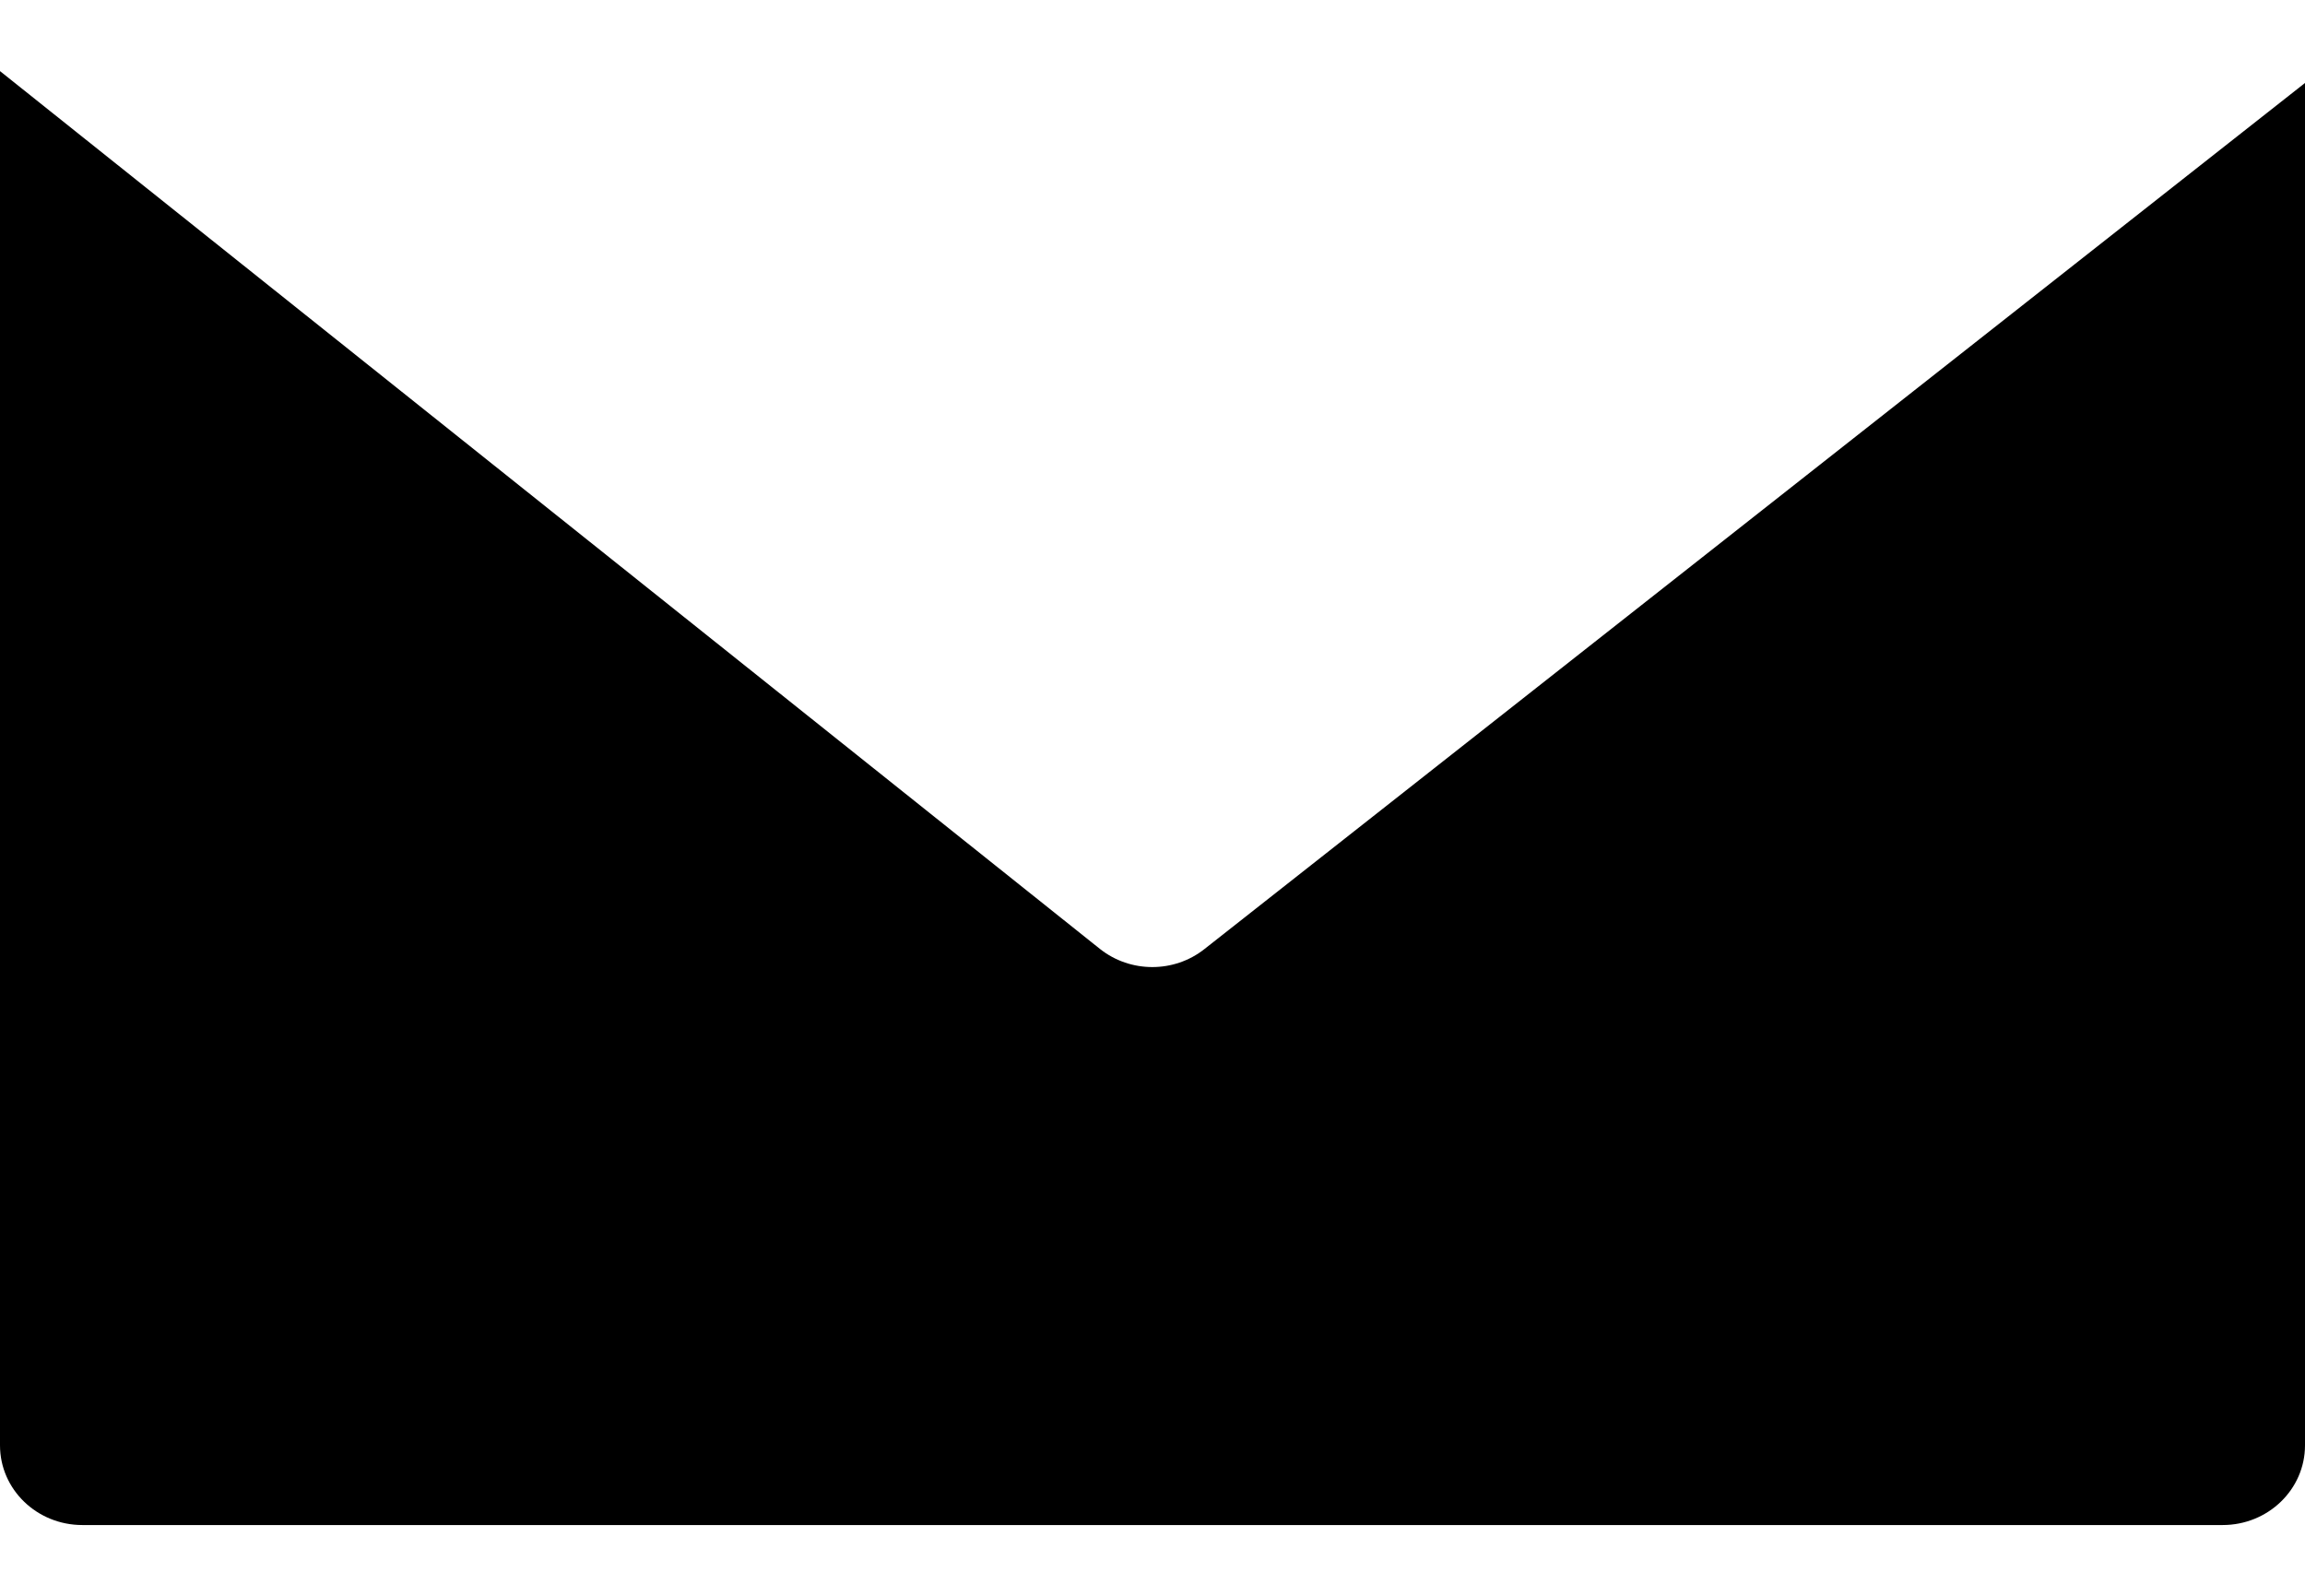
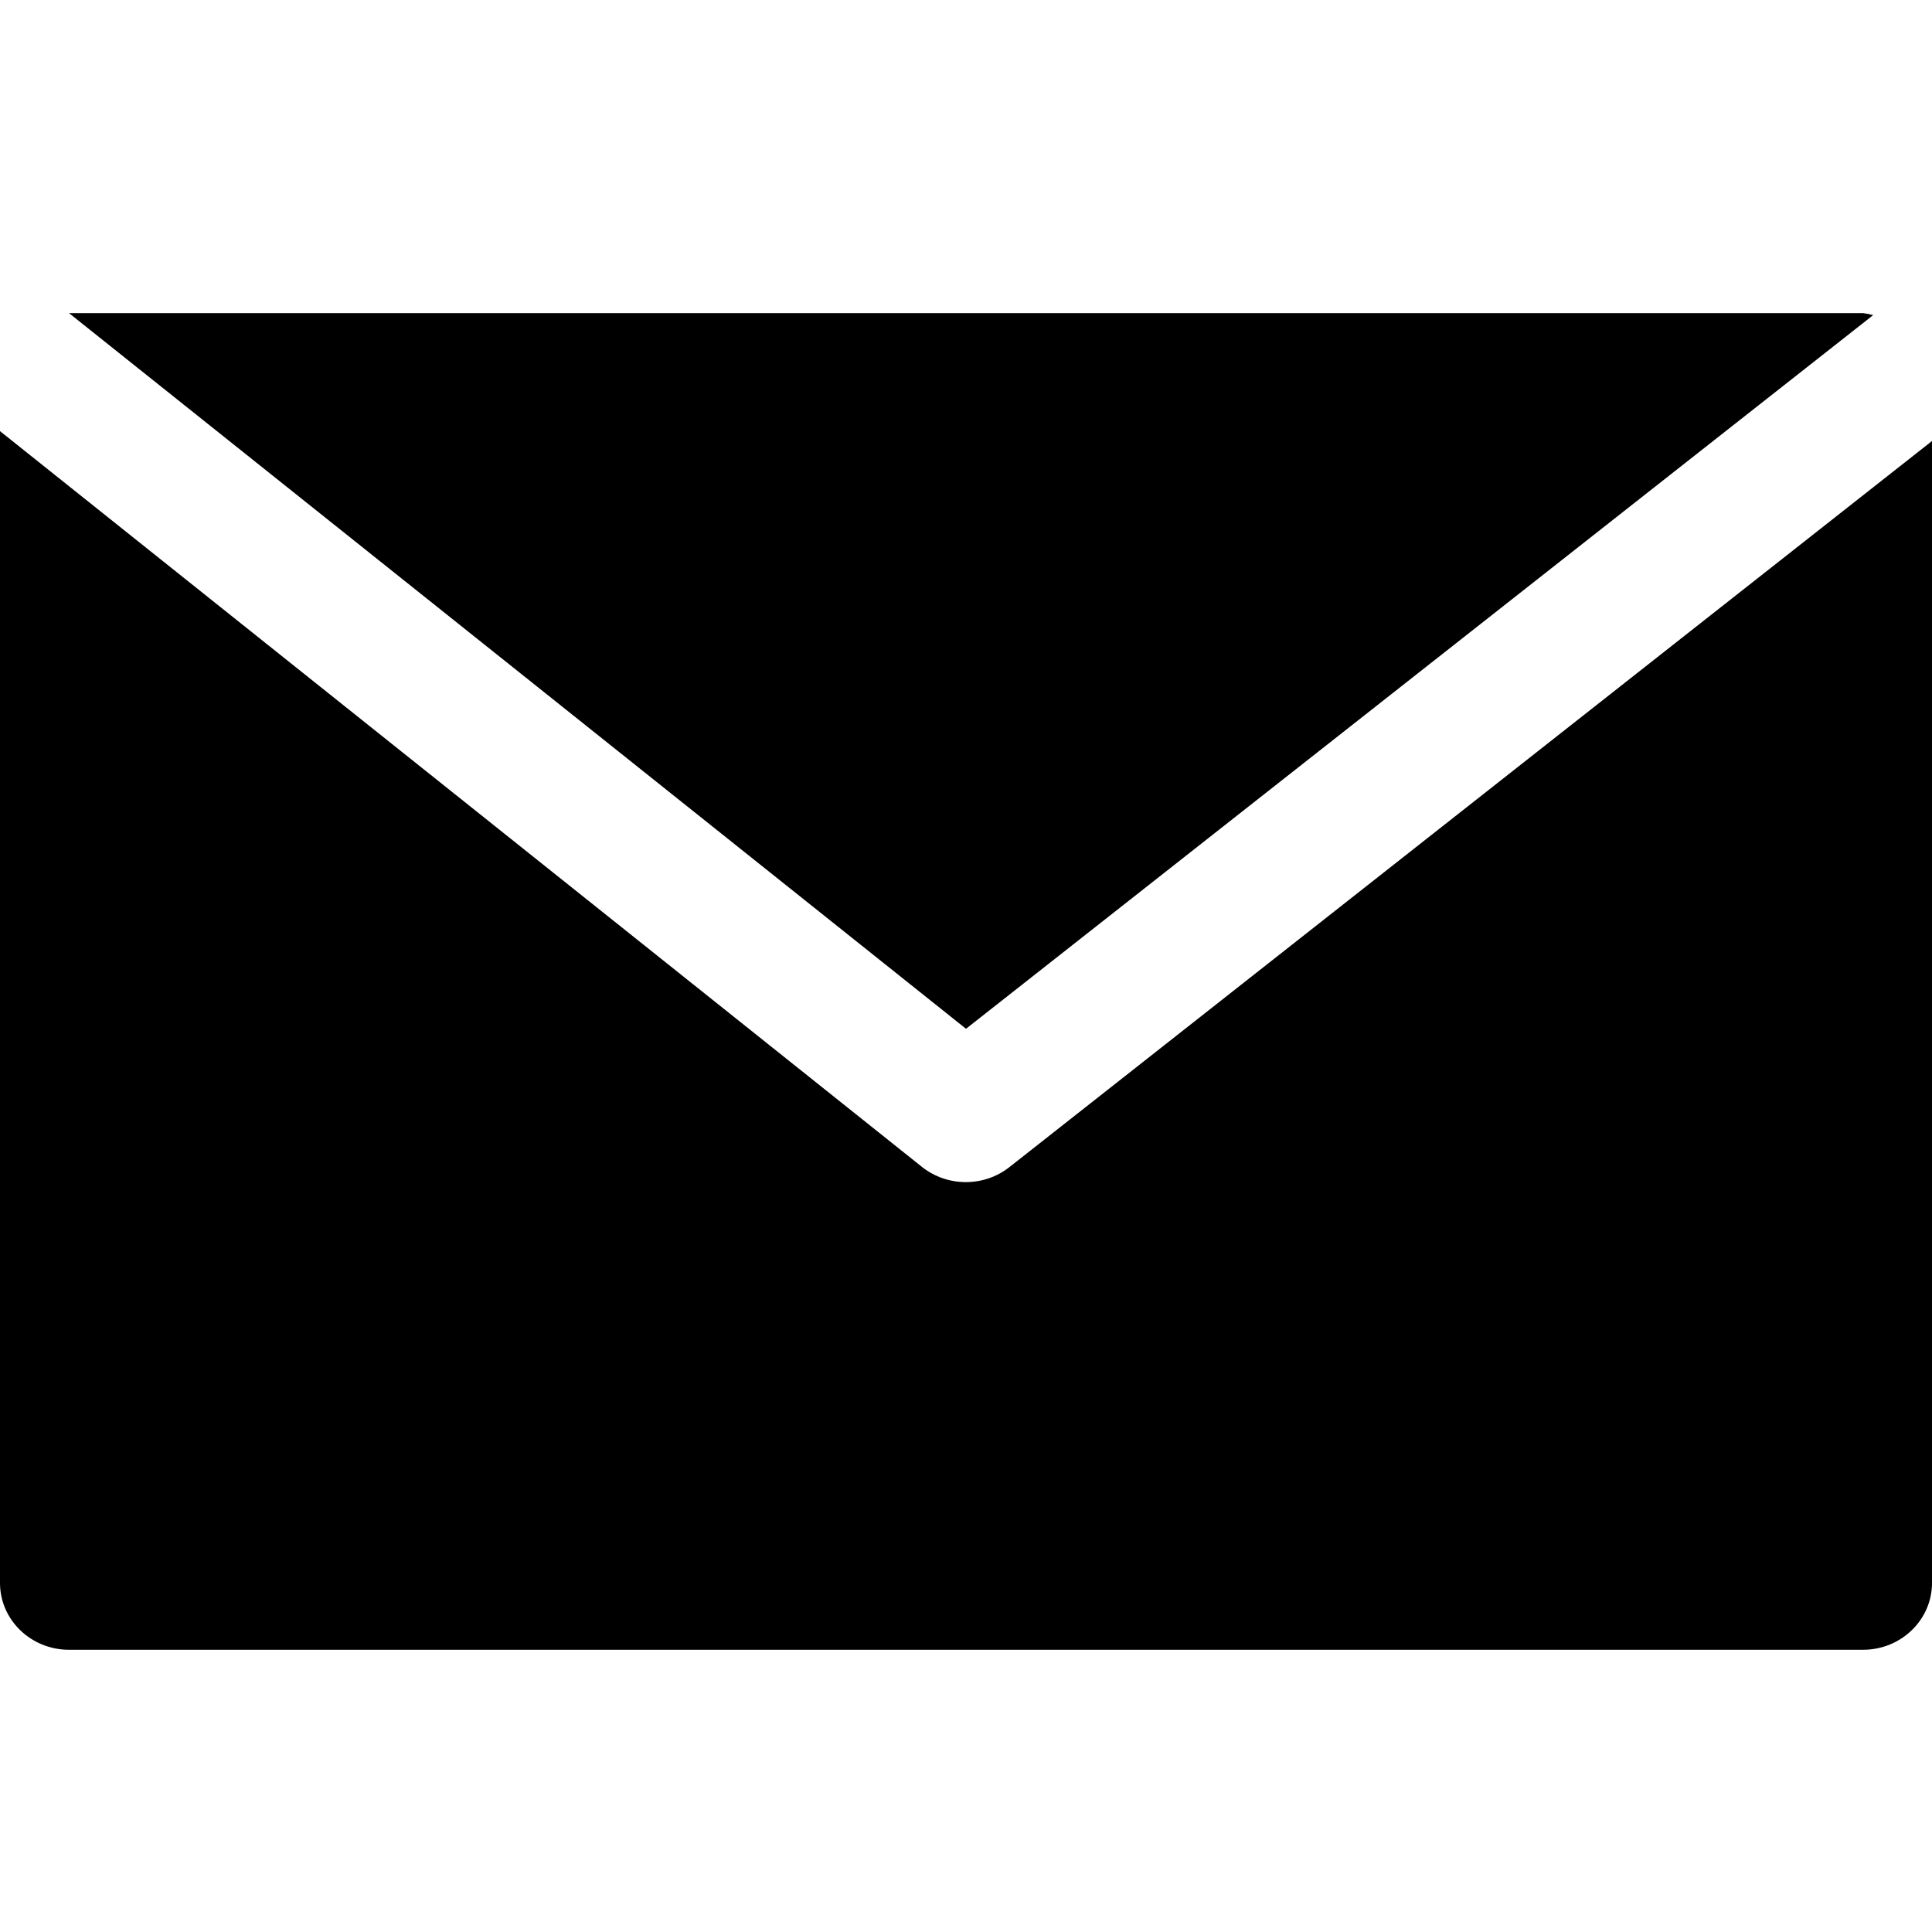
- <svg xmlns="http://www.w3.org/2000/svg" width="26" height="18" viewBox="0 0 26 18" fill="none">
-   <path d="M13.586 10.705C13.244 10.976 12.752 10.976 12.409 10.705L0 0.802V16.303C0 16.8 0.416 17.202 0.929 17.202H25.071C25.584 17.202 26 16.8 26 16.303V0.936L13.586 10.705Z" fill="black" />
+ <svg xmlns="http://www.w3.org/2000/svg" width="26" height="26" viewBox="0 0 26 26" fill="none">
+   <path d="M25.072 4.214H0.929L13 13.845L25.208 4.241C25.163 4.228 25.118 4.219 25.072 4.214Z" fill="black" />
+   <path d="M13.586 15.705C13.244 15.976 12.752 15.976 12.409 15.705L0 5.802V21.303C0 21.799 0.416 22.202 0.929 22.202H25.071C25.584 22.202 26 21.799 26 21.303V5.935L13.586 15.705Z" fill="black" />
</svg>
